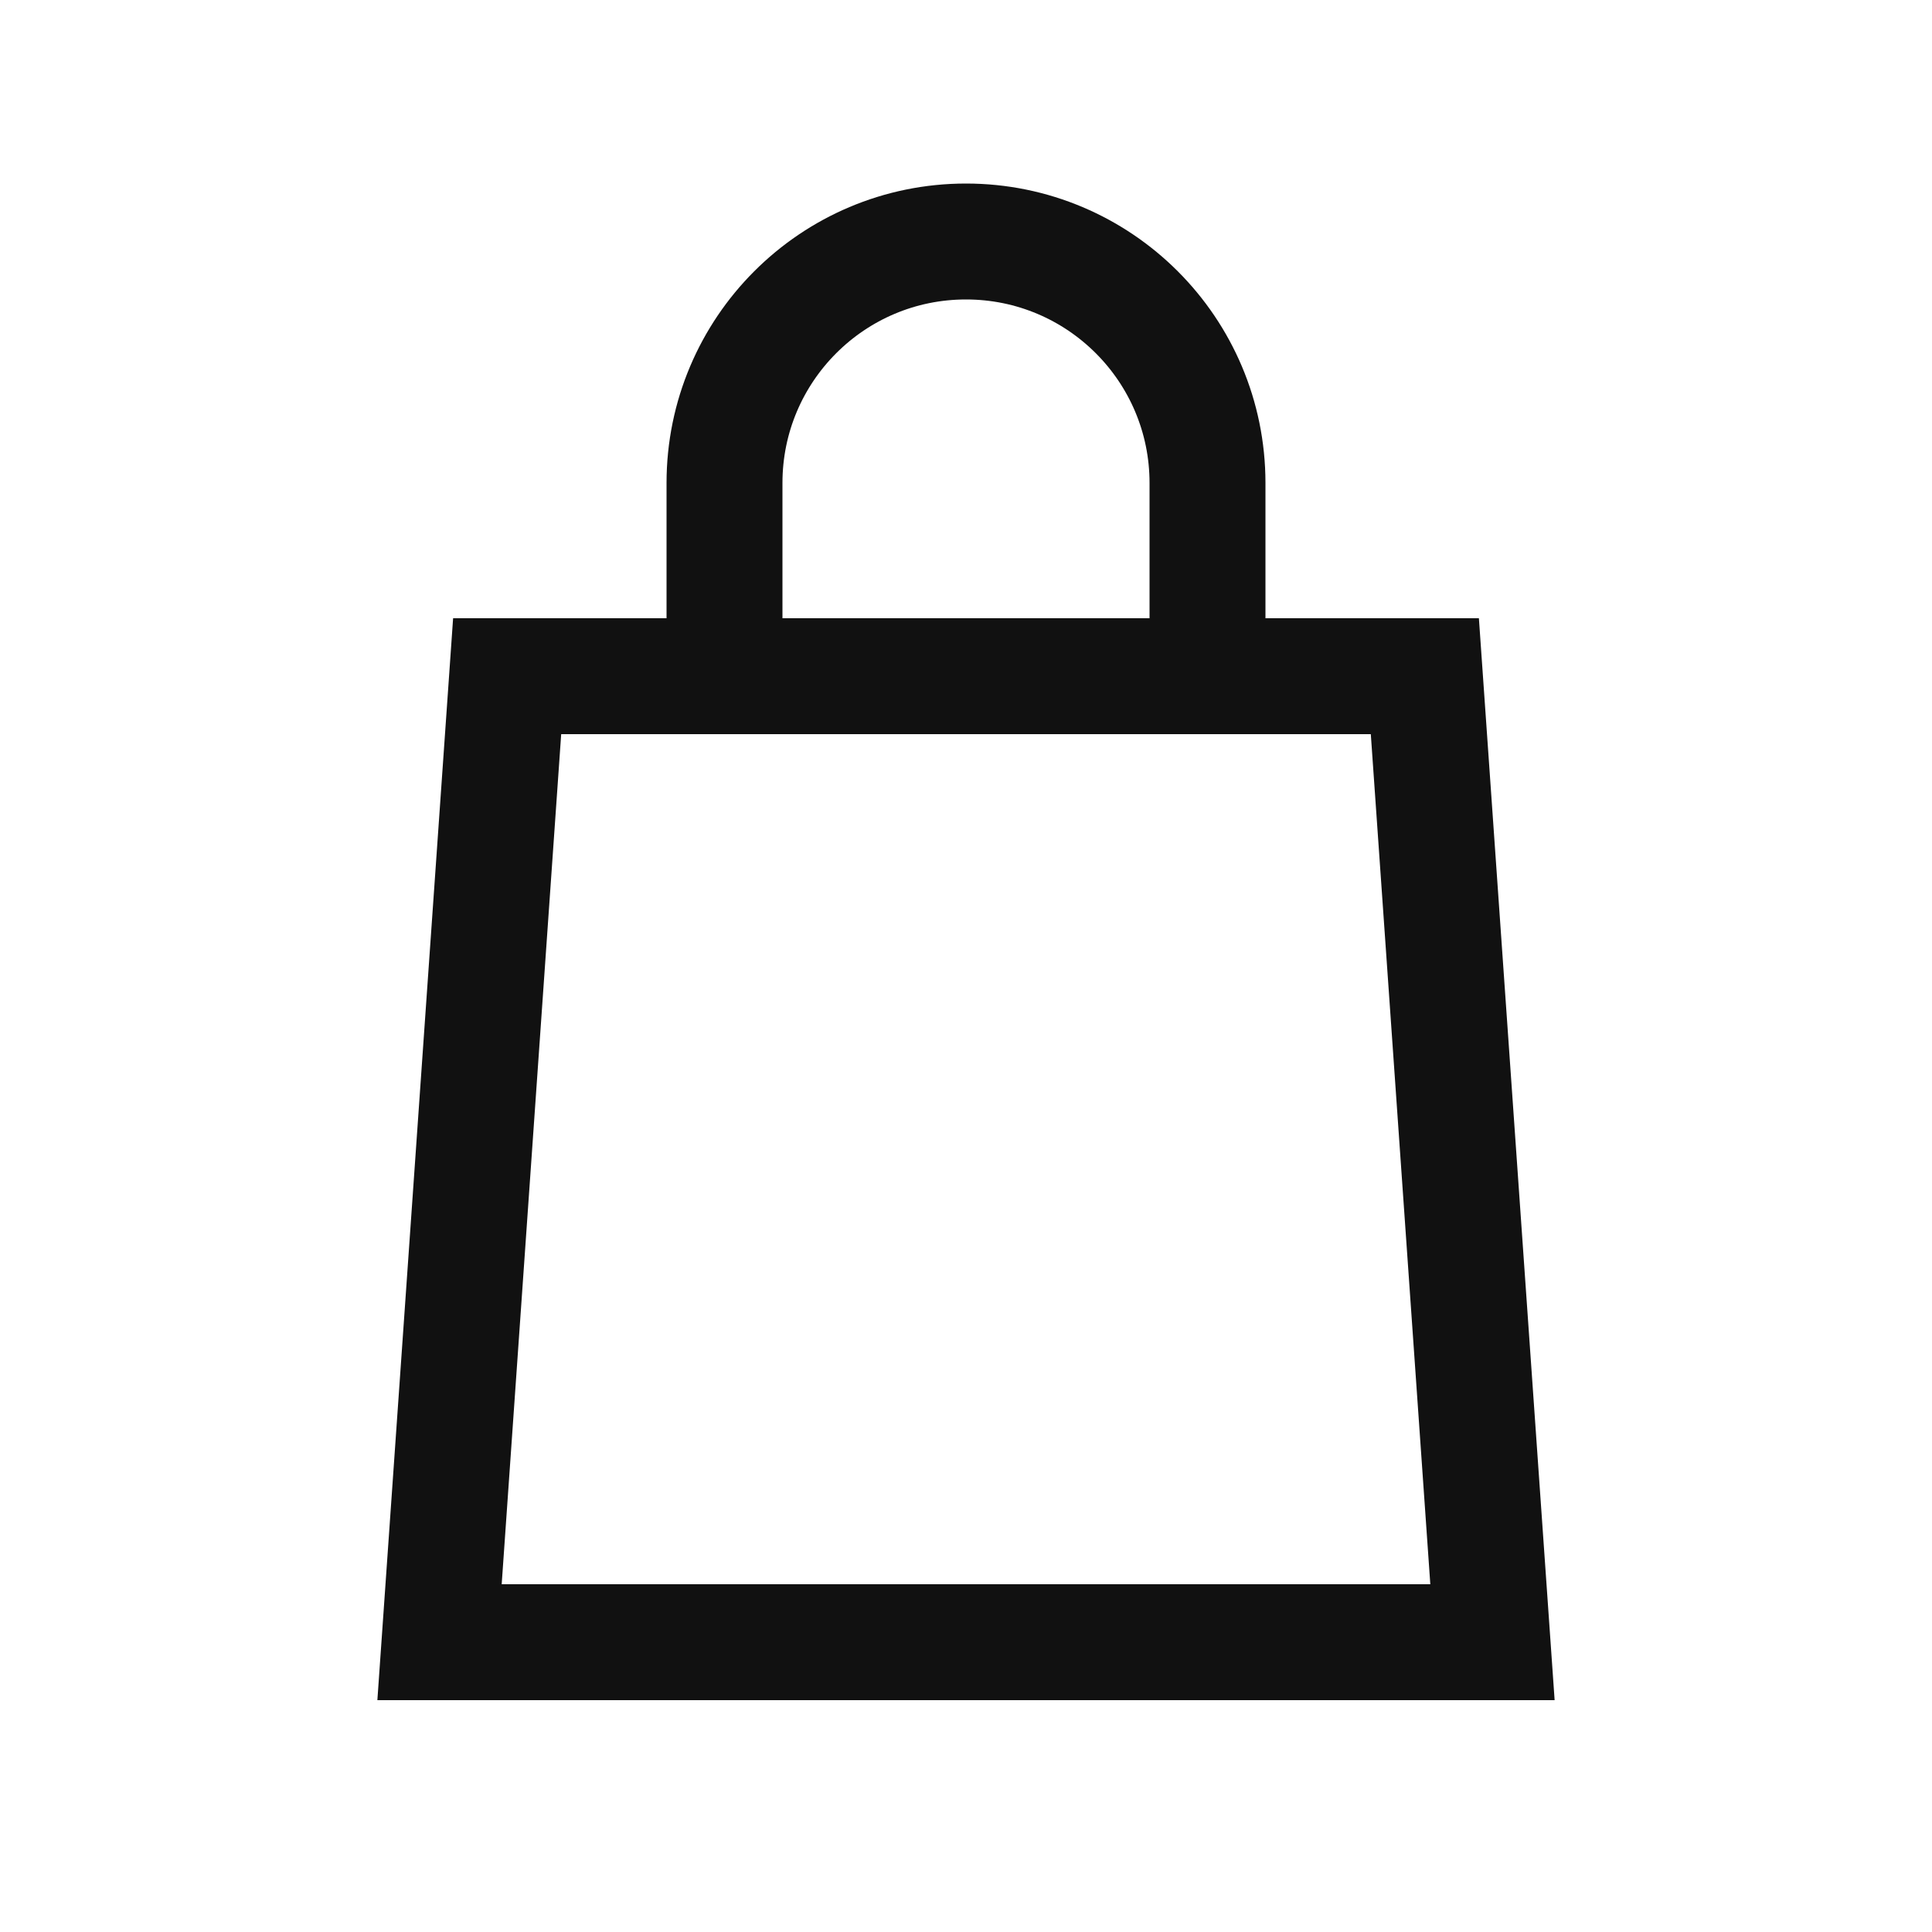
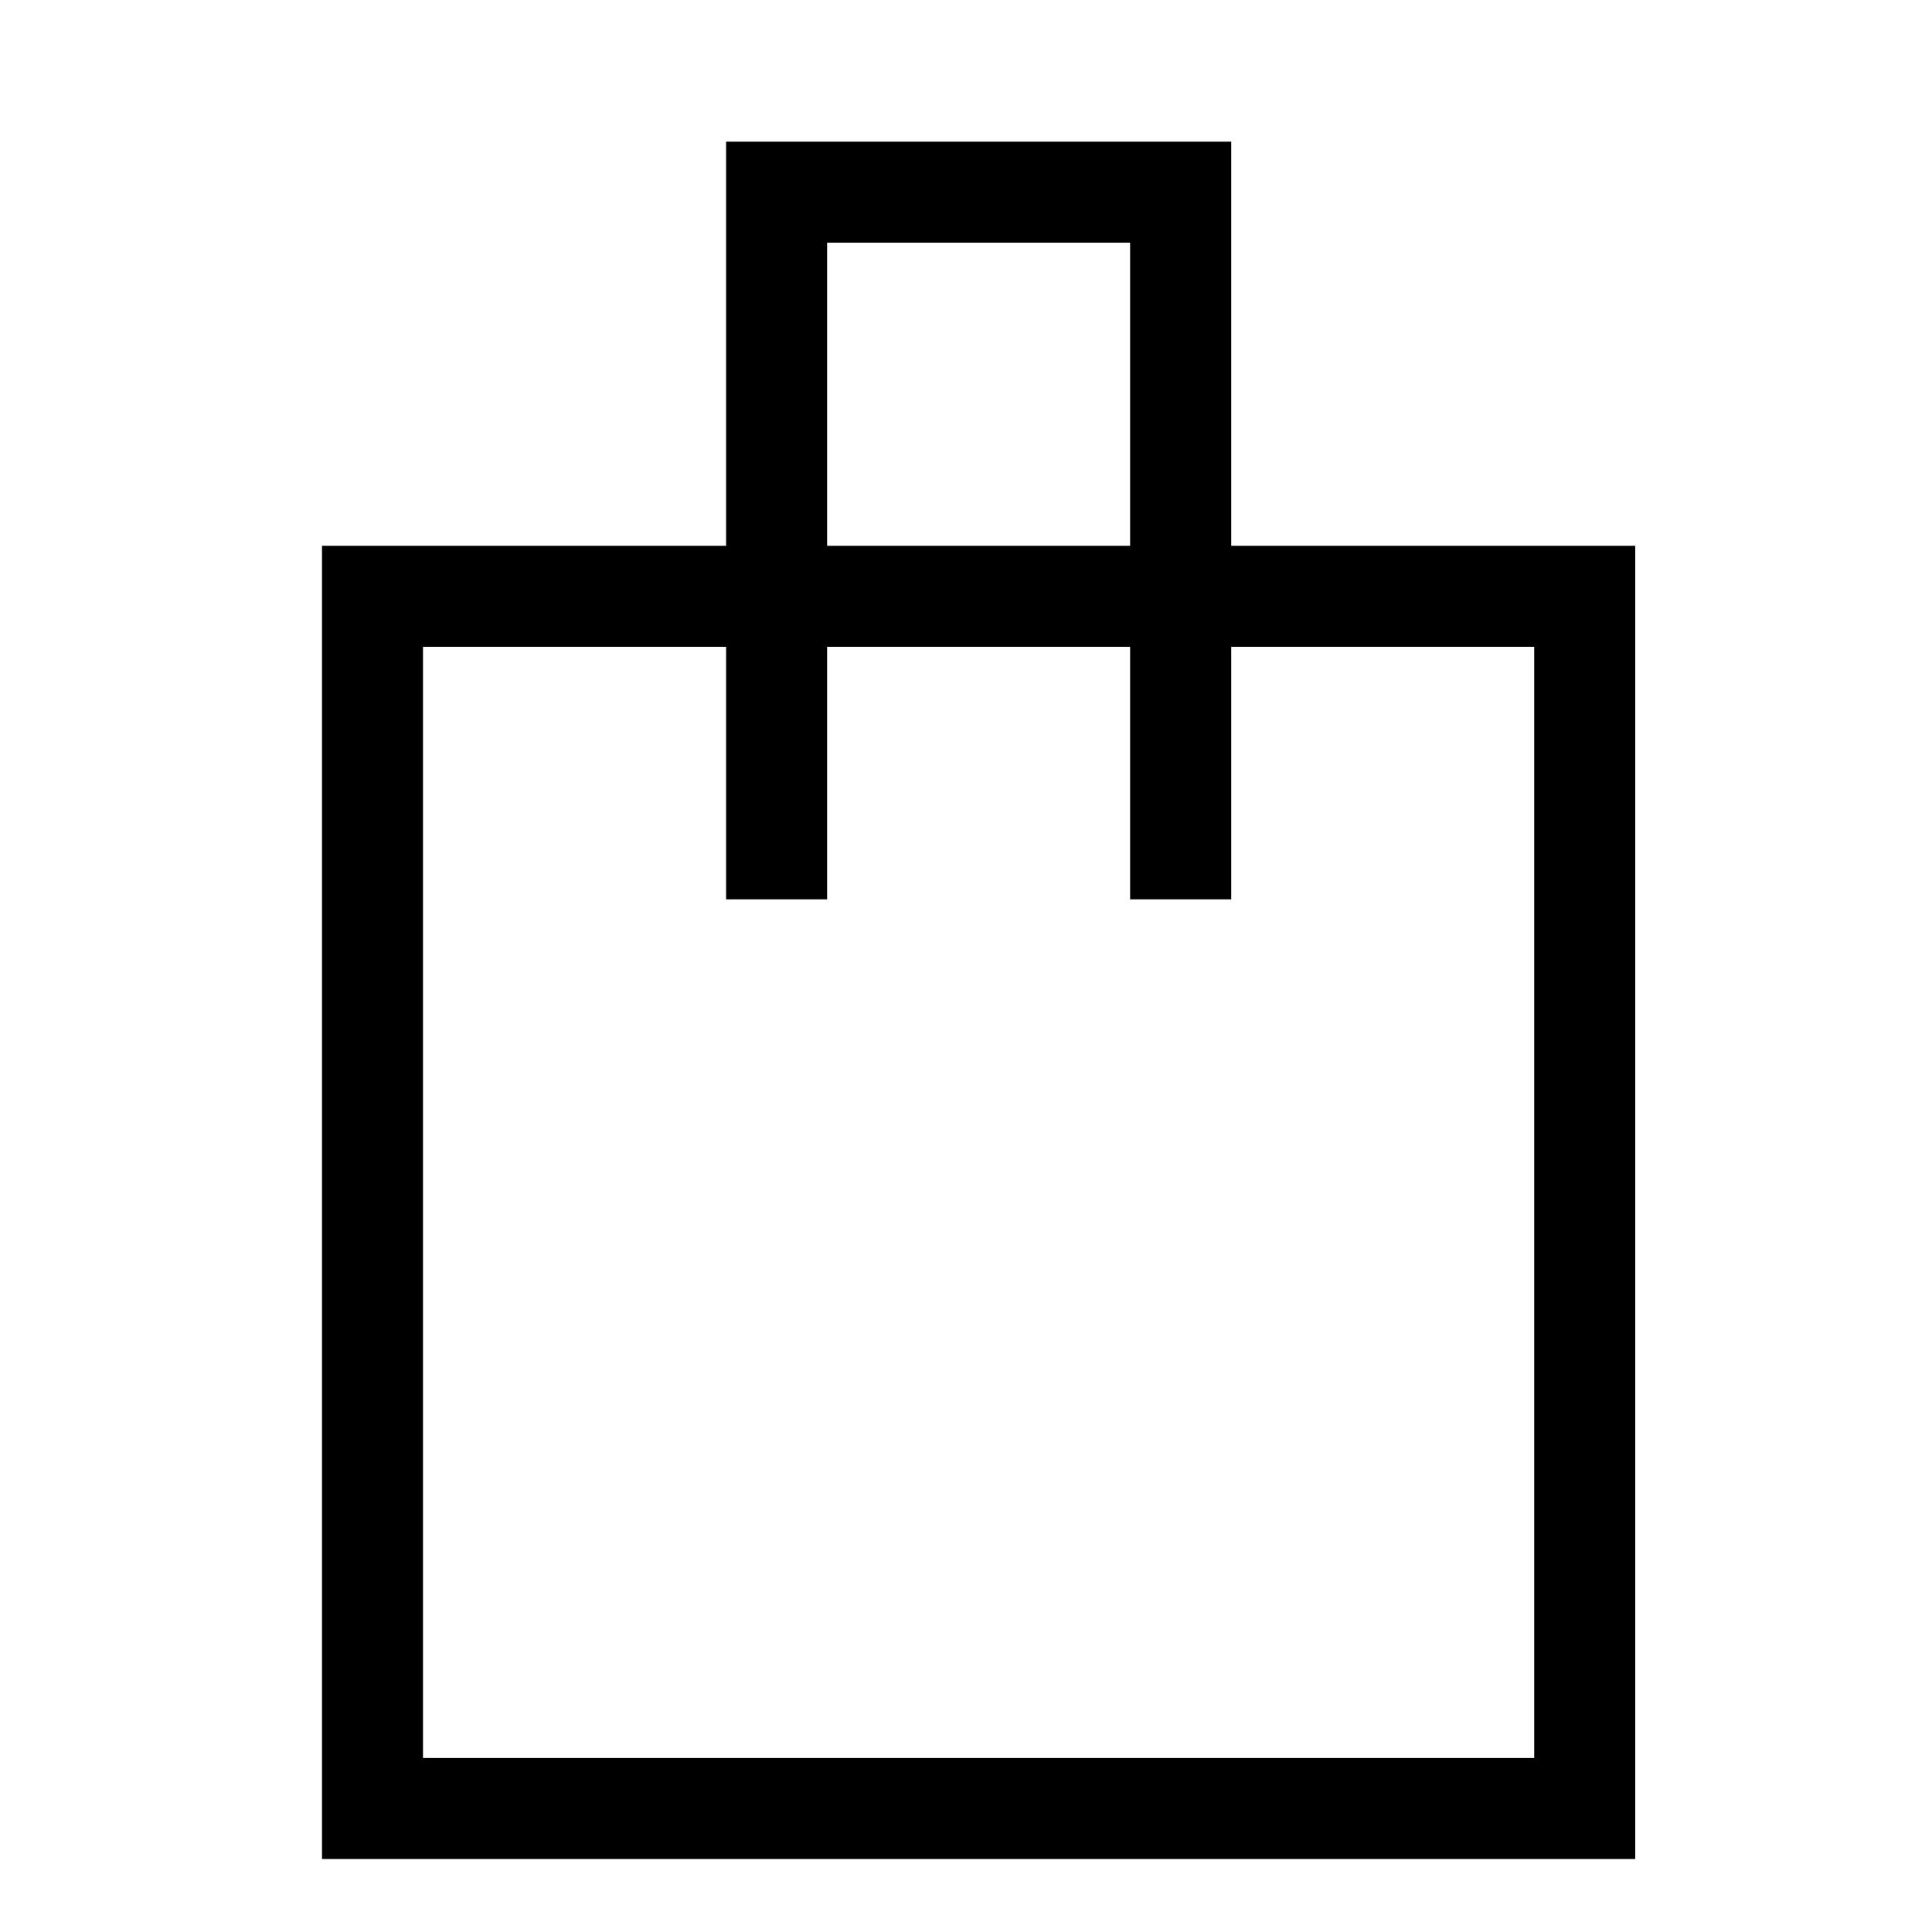
- <svg xmlns="http://www.w3.org/2000/svg" viewBox="0 0 20 20" fill="none">
-   <path d="M5.25 7h9.5l.7 10H4.55l.7-10Z" stroke="#111" stroke-width="1.2" />
-   <path d="M7.5 7V5a2.5 2.5 0 0 1 5 0v2" stroke="#111" stroke-width="1.2" />
+ <svg xmlns="http://www.w3.org/2000/svg" width="18" height="18" viewBox="0 0 18 18" fill="none">
+   <path fill-rule="evenodd" clip-rule="evenodd" d="M11.471 1.32H6.765V5.085H3V17.32H15.235V5.085H11.471V1.32ZM10.529 6.026V8.379H11.471V6.026H14.294V16.379H3.941V6.026H6.765V8.379H7.706V6.026H10.529ZM10.529 5.085V2.261H7.706V5.085H10.529Z" fill="black" />
</svg>
